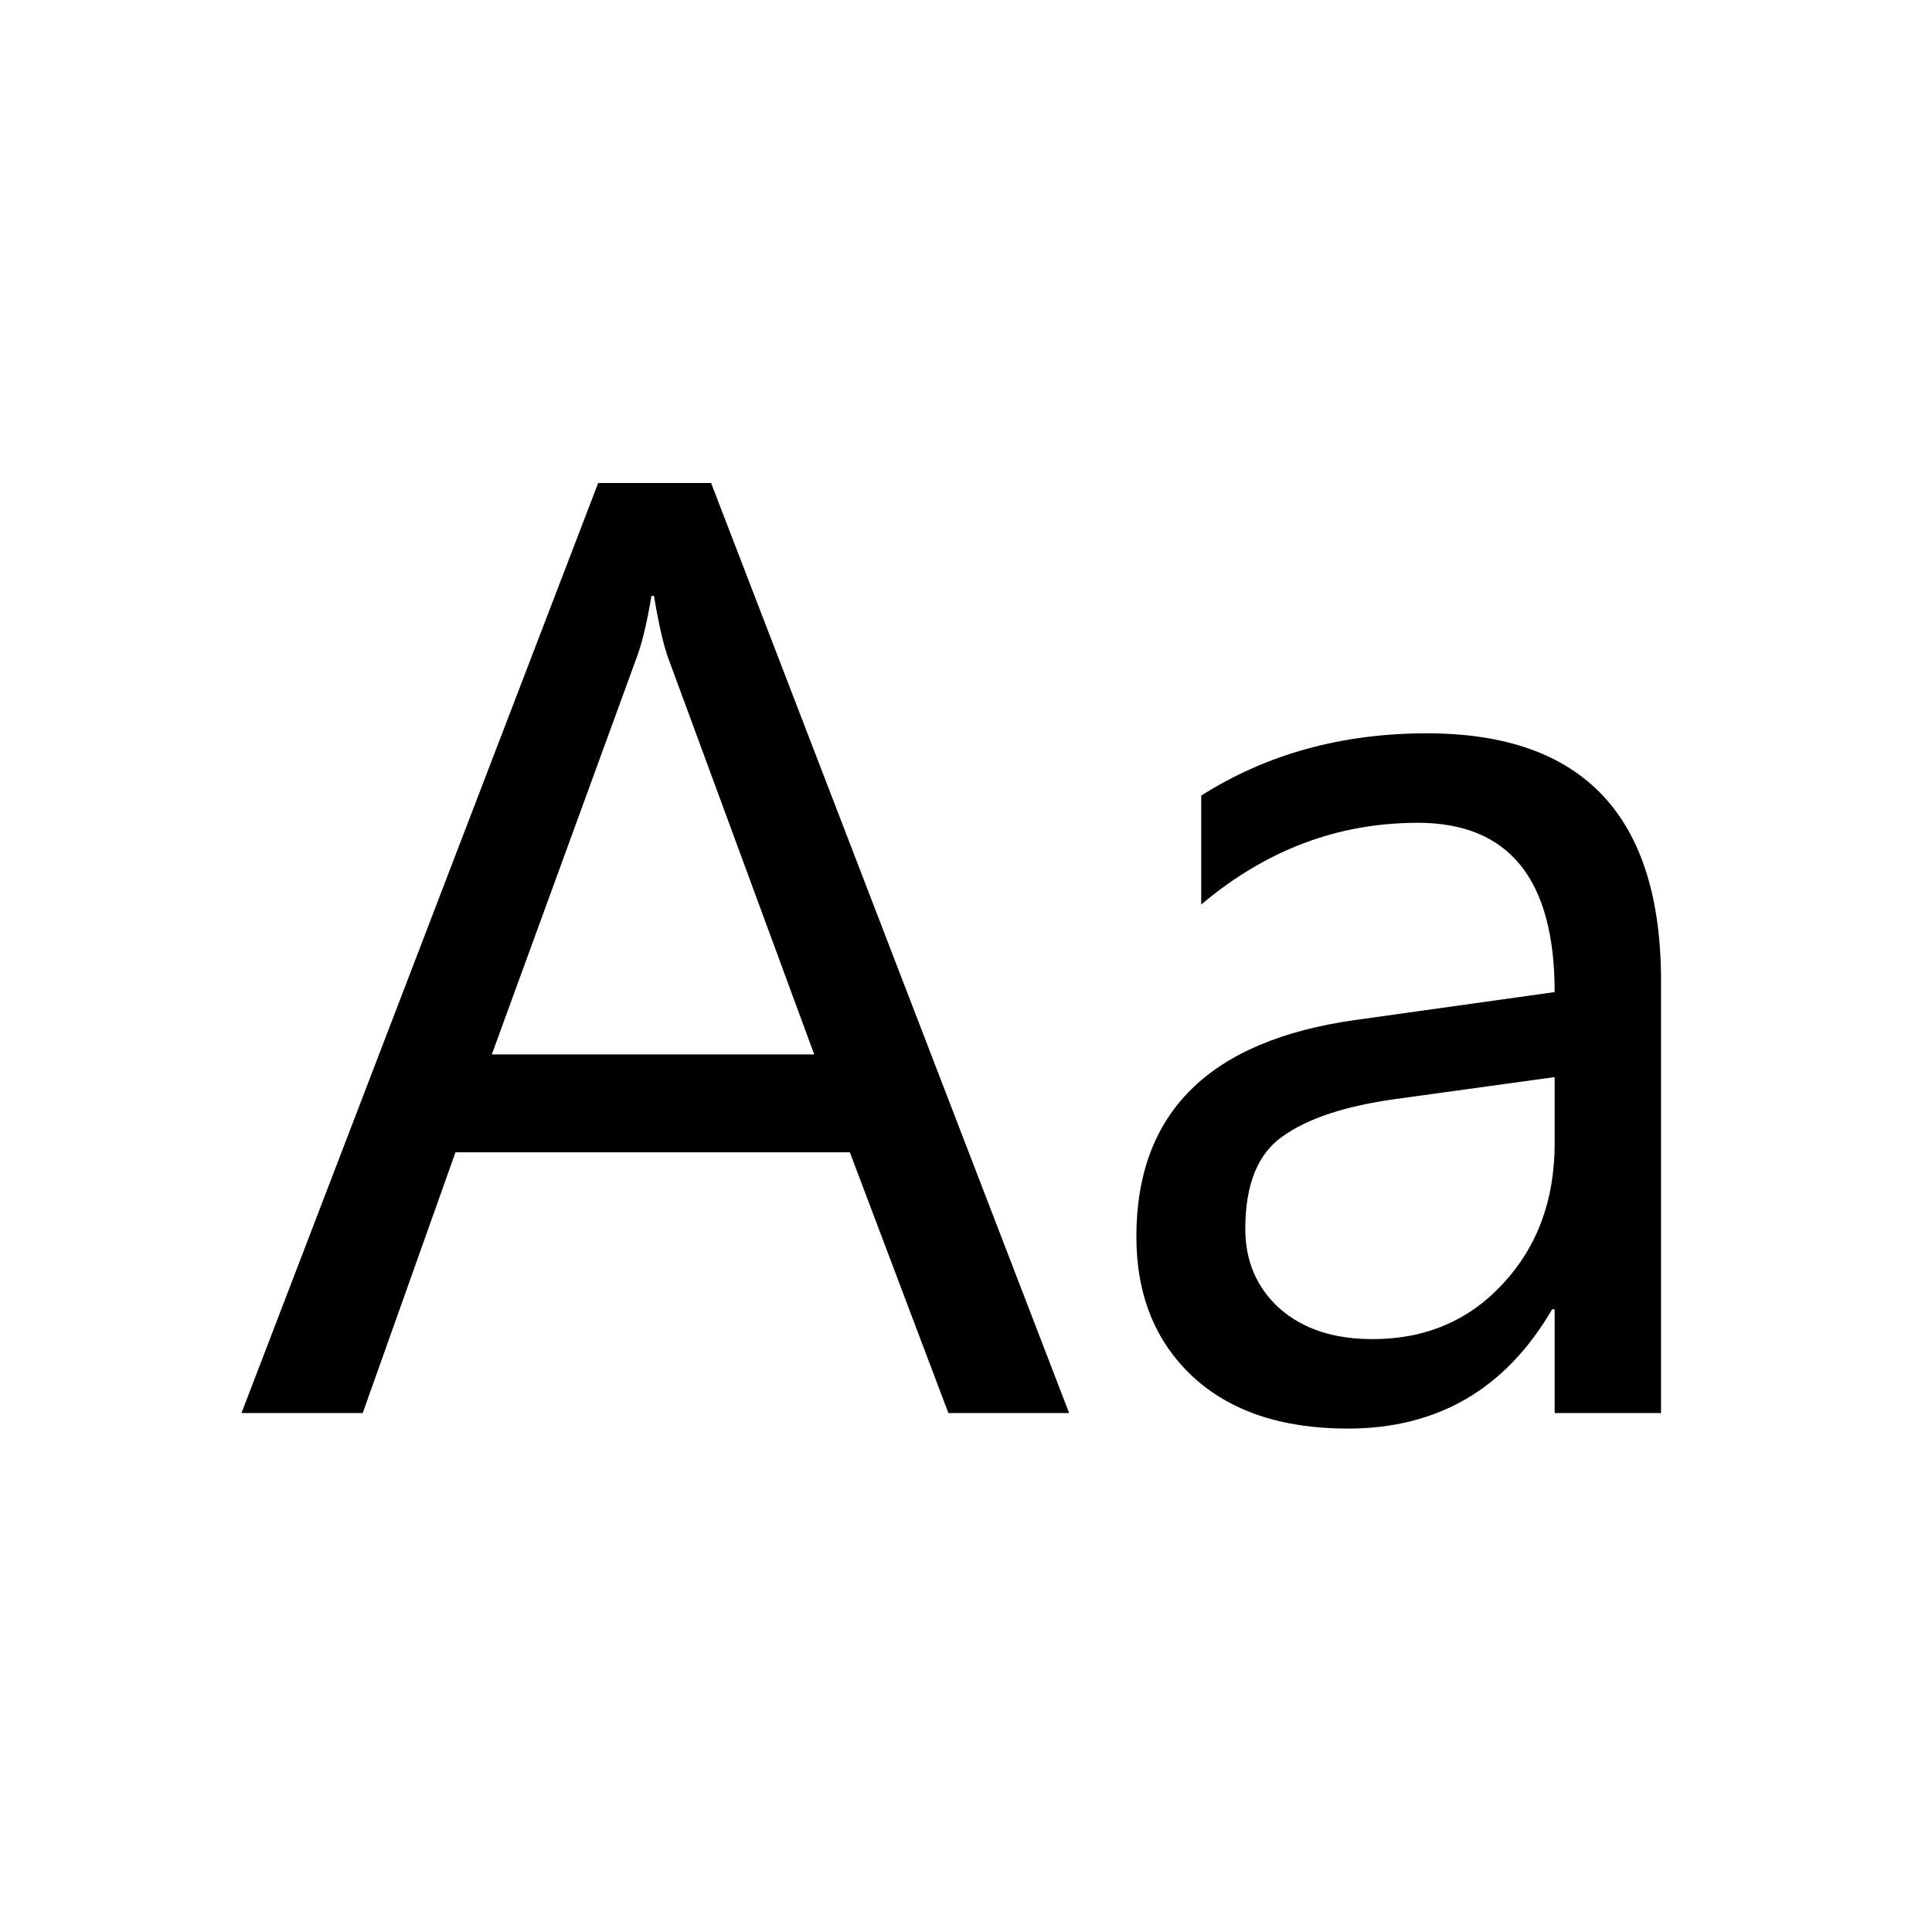
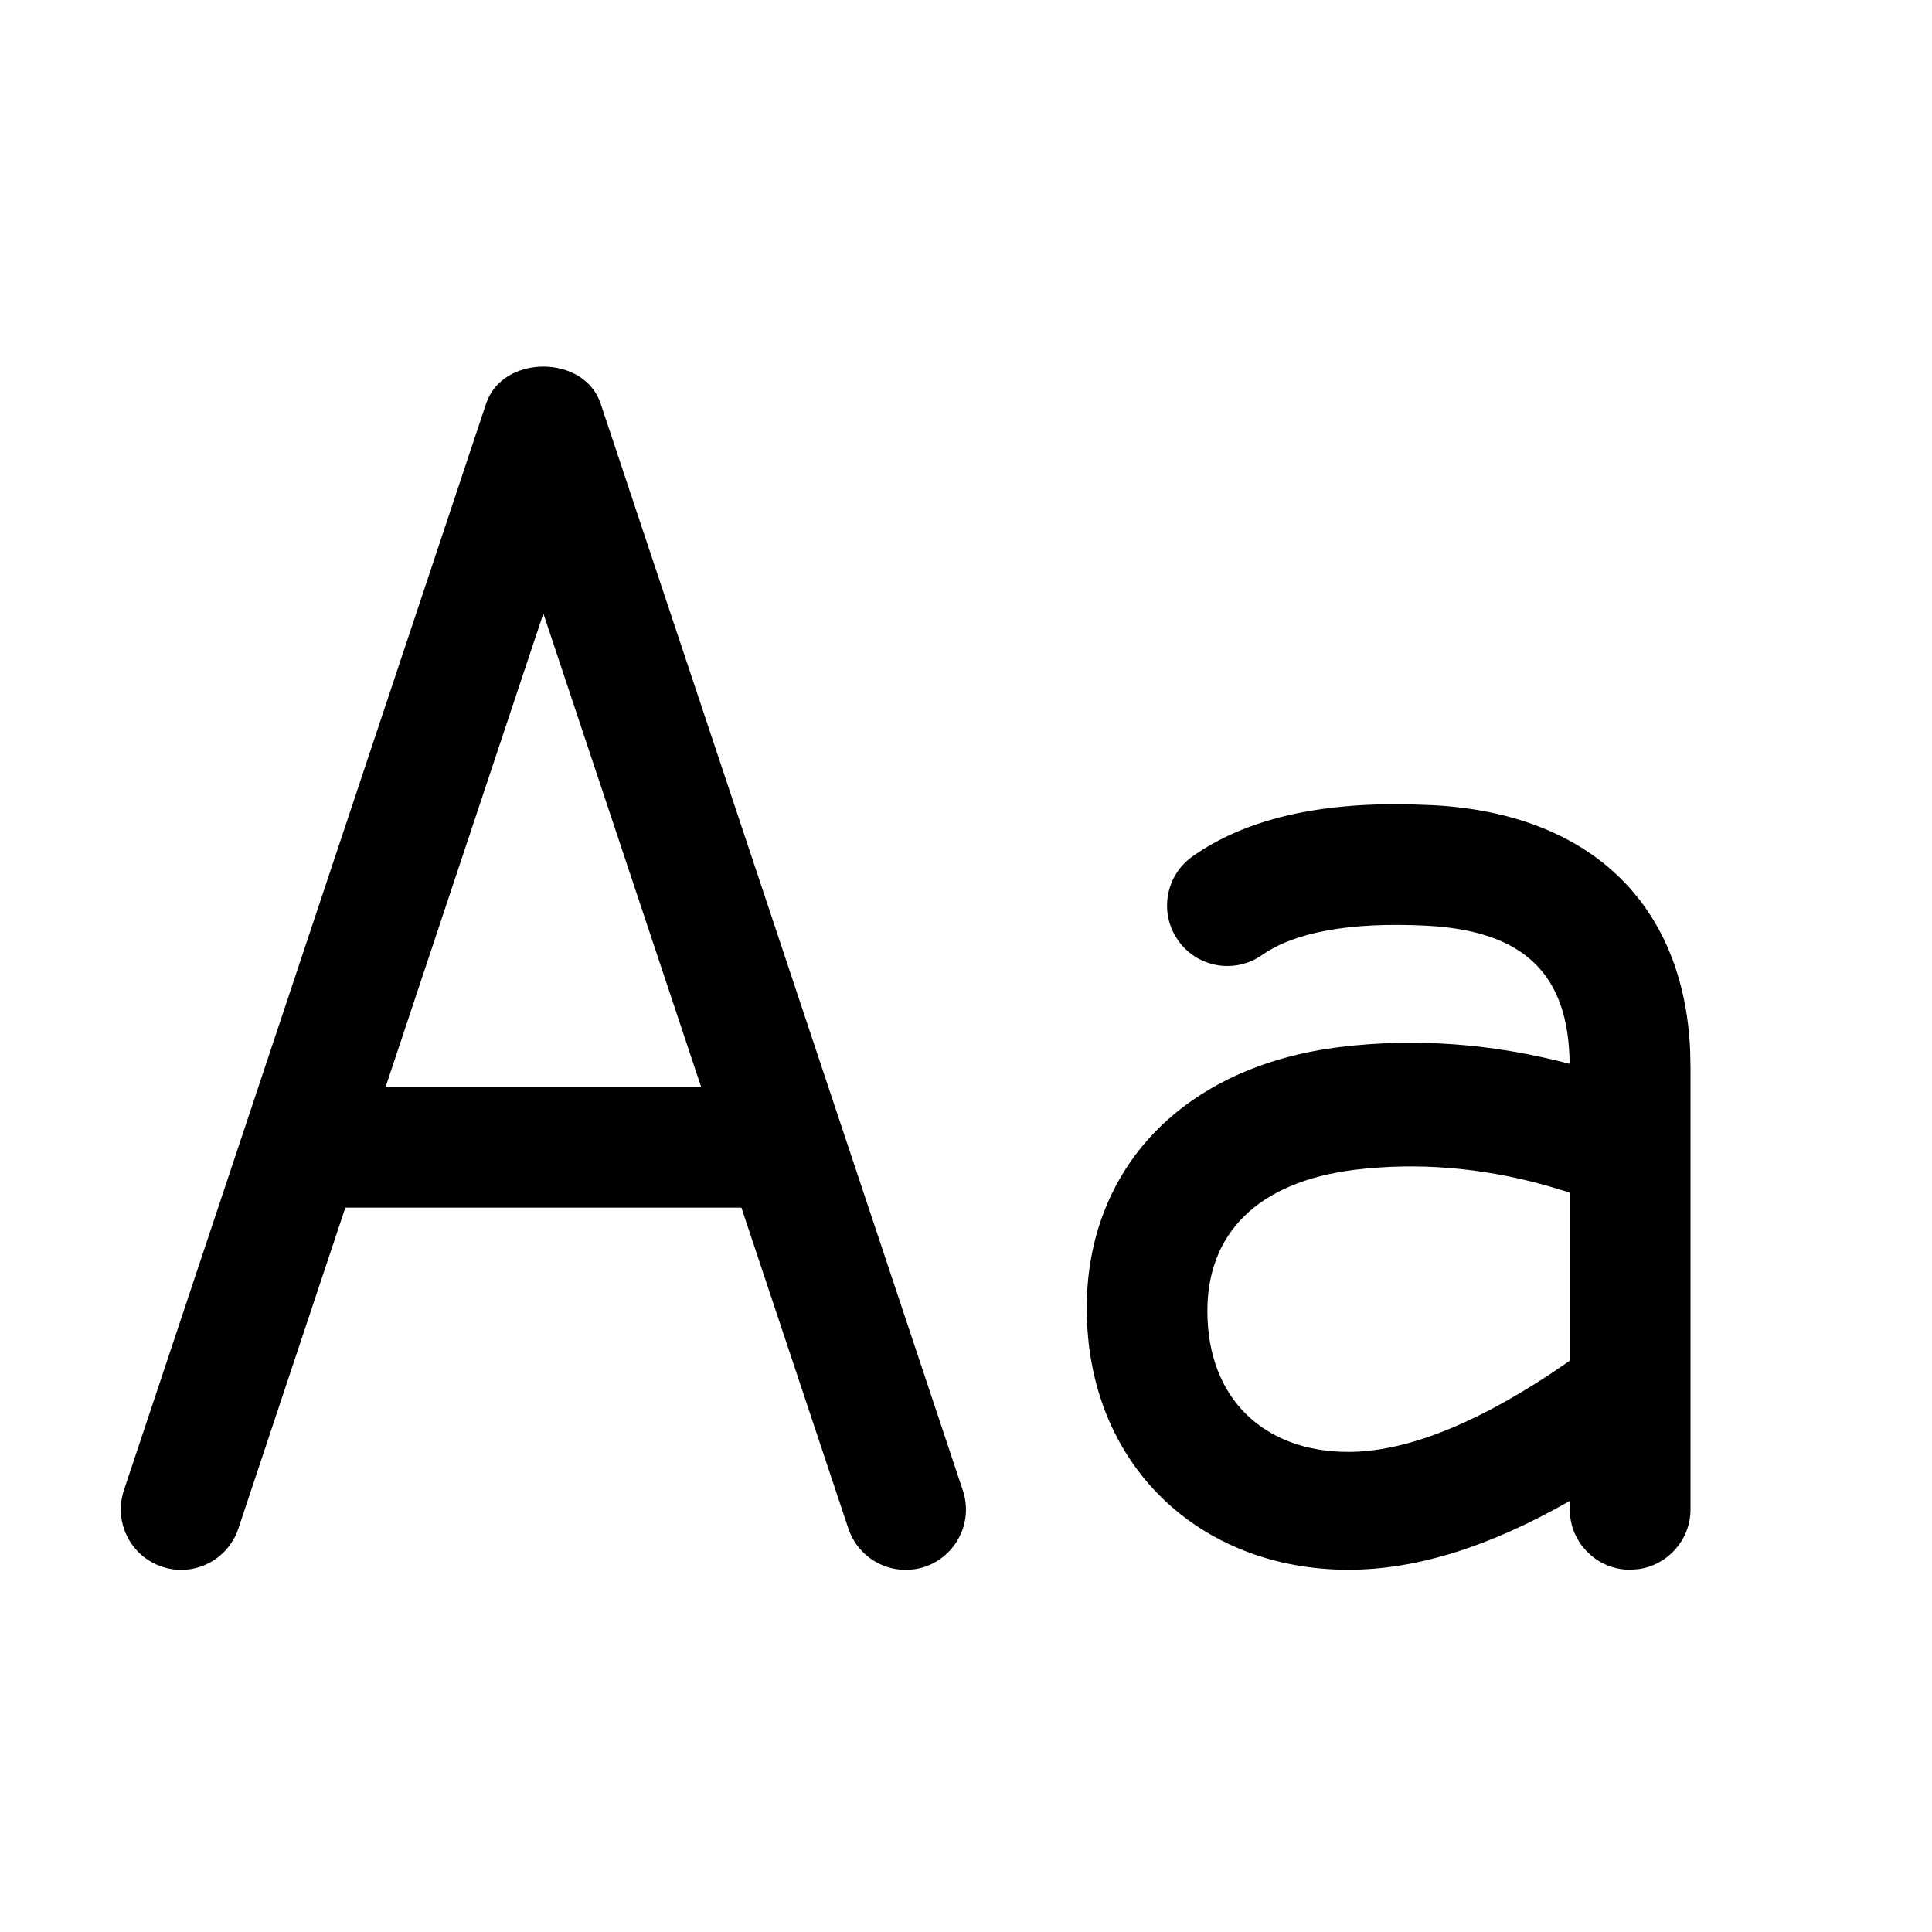
<svg xmlns="http://www.w3.org/2000/svg" width="16" height="16" viewBox="0 0 16 16" fill="currentColor">
-   <path d="M8.854 11.702H7.854L7.038 9.543H3.772L3.004 11.702H2L4.954 4H5.889L8.854 11.702ZM6.743 8.732L5.534 5.45C5.495 5.343 5.455 5.171 5.416 4.935H5.395C5.359 5.153 5.318 5.325 5.271 5.45L4.073 8.732H6.743Z" />
-   <path d="M13.756 11.702H12.875V10.843H12.854C12.471 11.502 11.907 11.831 11.162 11.831C10.614 11.831 10.184 11.686 9.873 11.396C9.565 11.106 9.411 10.721 9.411 10.241C9.411 9.214 10.016 8.616 11.226 8.447L12.875 8.216C12.875 7.282 12.497 6.814 11.742 6.814C11.079 6.814 10.482 7.04 9.948 7.491V6.589C10.489 6.245 11.112 6.073 11.817 6.073C13.11 6.073 13.756 6.757 13.756 8.125V11.702ZM12.875 8.92L11.549 9.103C11.14 9.16 10.832 9.262 10.625 9.409C10.417 9.552 10.313 9.808 10.313 10.177C10.313 10.445 10.408 10.665 10.598 10.837C10.791 11.006 11.047 11.09 11.366 11.09C11.803 11.09 12.163 10.938 12.445 10.633C12.732 10.325 12.875 9.937 12.875 9.468V8.92Z" />
+   <path fill-rule="evenodd" clip-rule="evenodd" d="M4.026 3.342C4.162 2.934 4.838 2.934 4.974 3.342L6.974 9.343C6.975 9.347 6.978 9.355 6.978 9.355L7.974 12.343C8.061 12.605 7.92 12.887 7.658 12.976C7.605 12.993 7.552 13.001 7.5 13.001C7.291 13.001 7.096 12.868 7.026 12.659L6.14 10.001H2.86L1.974 12.659C1.887 12.919 1.606 13.063 1.342 12.975C1.08 12.887 0.939 12.604 1.026 12.342L2.022 9.355C2.023 9.351 2.026 9.343 2.026 9.343L4.026 3.342ZM3.194 9H5.806L4.5 5.081L3.194 9Z" />
+   <path fill-rule="evenodd" clip-rule="evenodd" d="M11.858 6.668C13.165 6.733 13.943 7.484 13.997 8.696L14 8.833V12.508C13.996 12.757 13.809 12.962 13.568 12.995L13.5 13C13.247 13 13.038 12.812 13.005 12.568L13 12.5V12.43C12.341 12.807 11.732 13 11.167 13C9.941 13 9 12.137 9 10.833C9 9.683 9.792 8.829 11.106 8.67C11.728 8.595 12.359 8.642 12.999 8.81C12.992 8.072 12.628 7.707 11.808 7.666C11.167 7.634 10.716 7.724 10.452 7.909C10.226 8.068 9.913 8.013 9.756 7.787C9.597 7.561 9.652 7.249 9.878 7.091C10.316 6.783 10.914 6.647 11.667 6.661L11.858 6.668ZM12.796 9.815C12.259 9.667 11.736 9.626 11.226 9.687C10.404 9.787 9.999 10.224 9.999 10.857C9.999 11.588 10.474 12.024 11.166 12.024C11.62 12.024 12.178 11.814 12.834 11.382L12.999 11.27V9.876L12.796 9.815Z" />
</svg>
